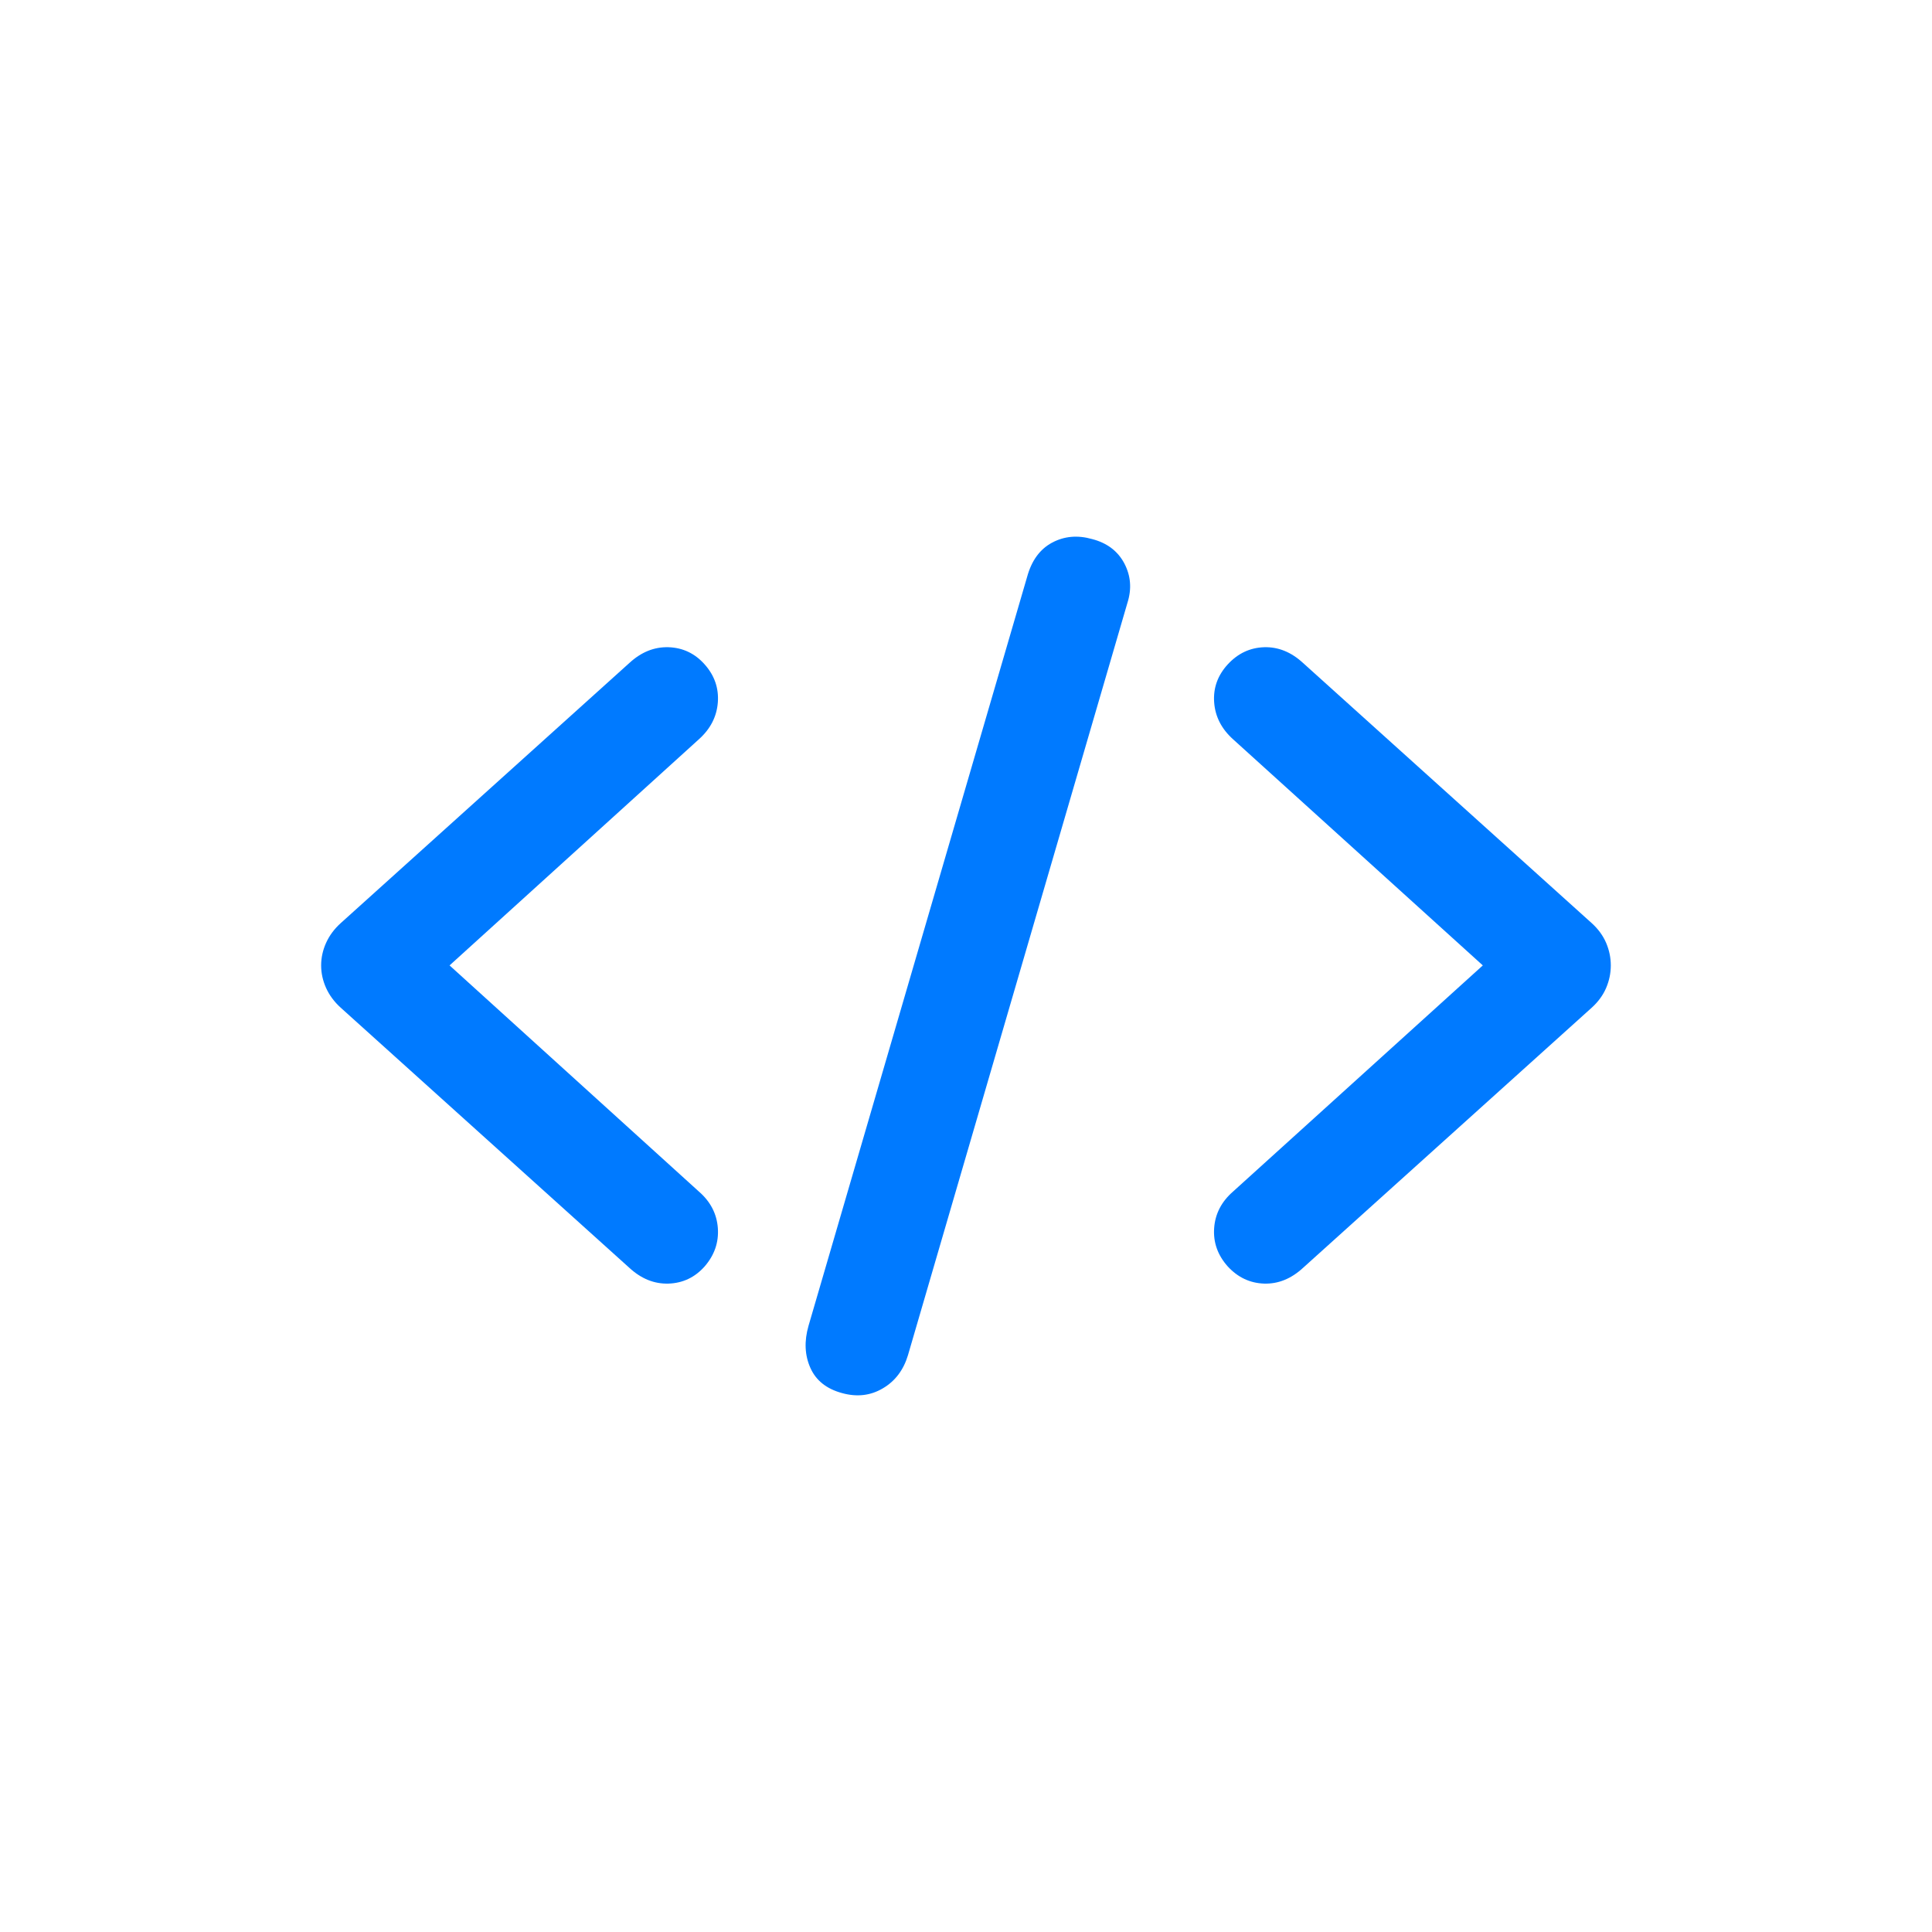
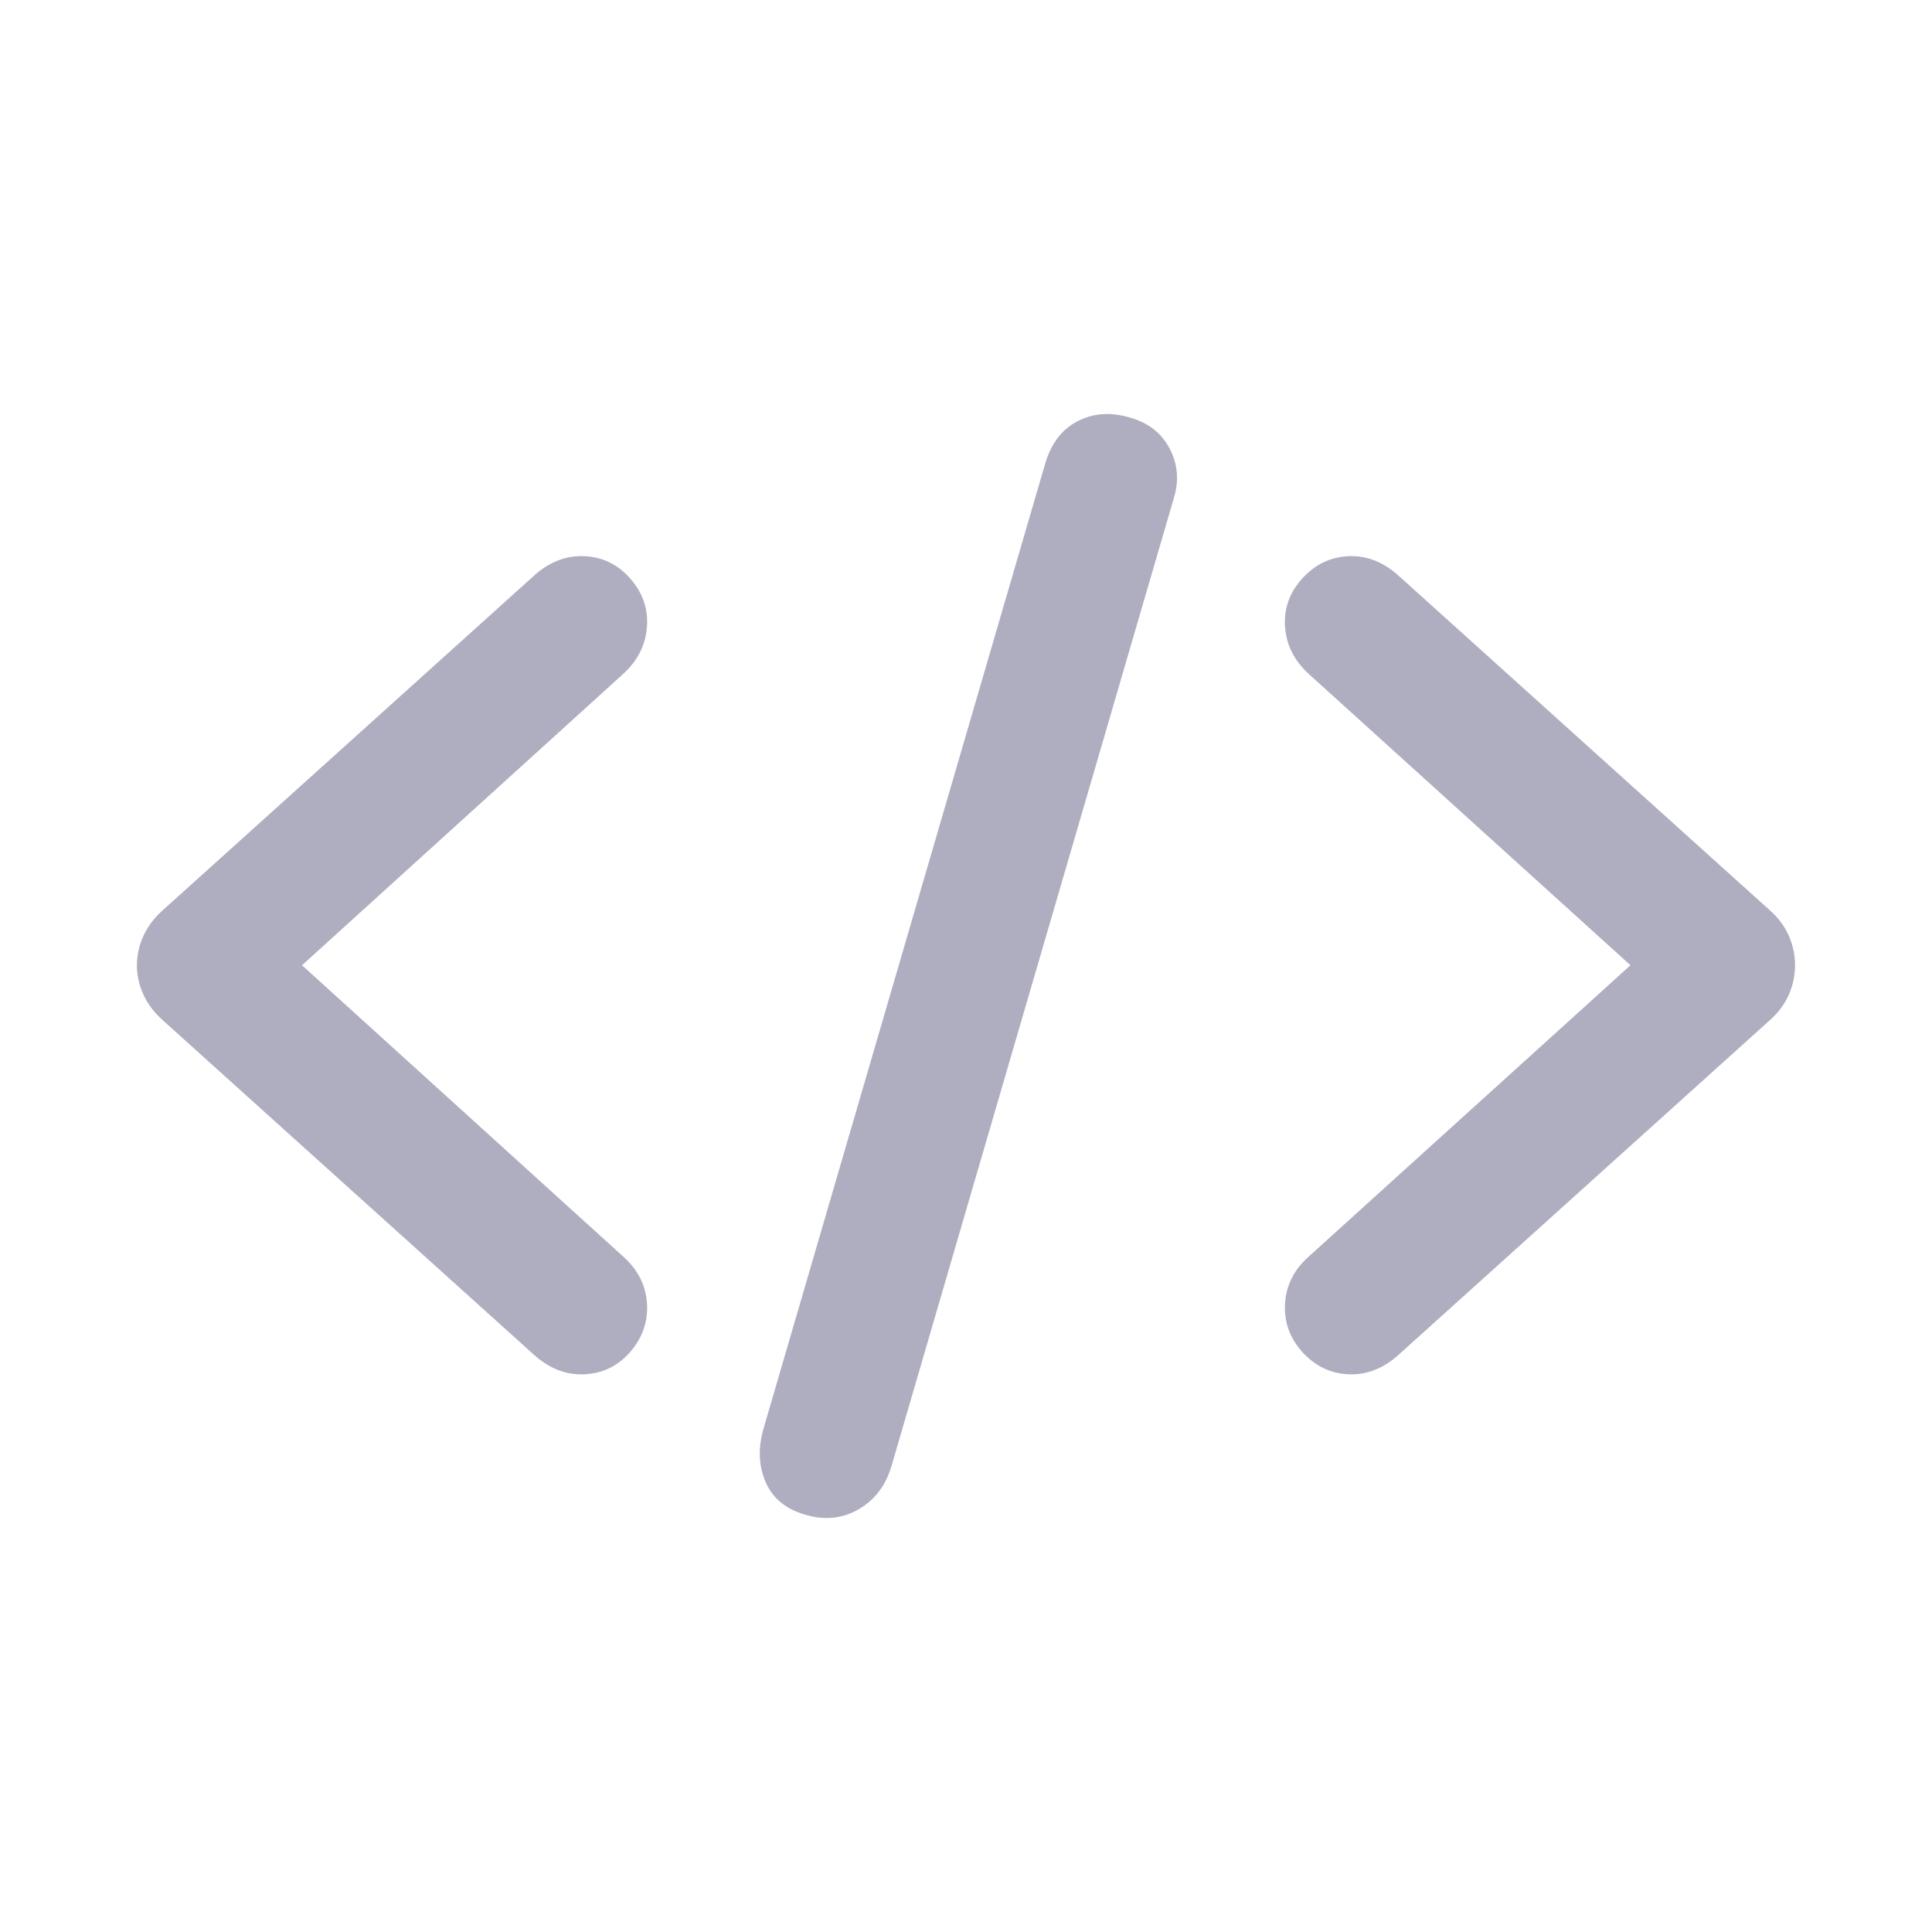
- <svg xmlns="http://www.w3.org/2000/svg" width="36" height="36" viewBox="0 0 36 36" fill="none">
-   <path d="M5.984 17.989C5.984 18.133 6.015 18.273 6.076 18.409C6.137 18.544 6.228 18.668 6.35 18.778L11.726 23.623C11.948 23.828 12.191 23.926 12.457 23.918C12.723 23.909 12.948 23.803 13.13 23.598C13.313 23.387 13.395 23.149 13.376 22.883C13.356 22.617 13.239 22.39 13.022 22.202L8.377 17.989L13.022 13.776C13.239 13.582 13.356 13.352 13.376 13.086C13.395 12.821 13.313 12.585 13.13 12.38C12.948 12.175 12.723 12.069 12.457 12.06C12.191 12.052 11.948 12.15 11.726 12.355L6.35 17.2C6.228 17.31 6.137 17.434 6.076 17.569C6.015 17.705 5.984 17.845 5.984 17.989ZM15.69 25.958C15.967 26.035 16.22 26.006 16.45 25.87C16.68 25.735 16.836 25.528 16.919 25.251L21.008 11.233C21.091 10.973 21.071 10.728 20.95 10.498C20.828 10.268 20.628 10.117 20.351 10.045C20.08 9.968 19.831 9.99 19.603 10.112C19.376 10.234 19.221 10.447 19.138 10.752L15.066 24.703C14.983 24.991 14.995 25.253 15.1 25.488C15.205 25.724 15.402 25.88 15.69 25.958ZM30.015 17.989C30.015 17.845 29.986 17.705 29.928 17.569C29.87 17.434 29.78 17.31 29.658 17.2L24.282 12.355C24.06 12.15 23.818 12.052 23.555 12.06C23.291 12.069 23.066 12.175 22.877 12.38C22.689 12.585 22.605 12.821 22.624 13.086C22.643 13.352 22.761 13.582 22.977 13.776L27.63 17.989L22.977 22.202C22.761 22.39 22.643 22.617 22.624 22.883C22.605 23.149 22.689 23.387 22.877 23.598C23.066 23.803 23.291 23.909 23.555 23.918C23.818 23.926 24.06 23.828 24.282 23.623L29.658 18.778C29.78 18.668 29.87 18.544 29.928 18.409C29.986 18.273 30.015 18.133 30.015 17.989Z" fill="#007AFF" />
+ <svg xmlns="http://www.w3.org/2000/svg" width="28" height="28" viewBox="0 0 28 28" fill="none">
+   <path d="M1.984 13.989C1.984 14.133 2.015 14.273 2.076 14.409C2.137 14.544 2.228 14.668 2.35 14.778L7.726 19.623C7.948 19.828 8.191 19.926 8.457 19.918C8.723 19.909 8.948 19.803 9.13 19.598C9.313 19.387 9.395 19.149 9.376 18.883C9.356 18.617 9.238 18.39 9.022 18.202L4.377 13.989L9.022 9.776C9.238 9.582 9.356 9.352 9.376 9.086C9.395 8.821 9.313 8.585 9.13 8.38C8.948 8.175 8.723 8.069 8.457 8.06C8.191 8.052 7.948 8.15 7.726 8.355L2.35 13.2C2.228 13.31 2.137 13.434 2.076 13.569C2.015 13.705 1.984 13.845 1.984 13.989ZM11.69 21.958C11.967 22.035 12.22 22.006 12.45 21.87C12.68 21.735 12.836 21.528 12.919 21.251L17.008 7.233C17.091 6.973 17.071 6.728 16.95 6.498C16.828 6.268 16.628 6.117 16.351 6.045C16.08 5.968 15.831 5.99 15.603 6.112C15.376 6.234 15.221 6.447 15.138 6.752L11.066 20.703C10.983 20.991 10.995 21.253 11.1 21.488C11.205 21.724 11.402 21.88 11.69 21.958ZM26.015 13.989C26.015 13.845 25.986 13.705 25.928 13.569C25.87 13.434 25.78 13.31 25.658 13.2L20.282 8.355C20.06 8.15 19.818 8.052 19.555 8.06C19.291 8.069 19.066 8.175 18.877 8.38C18.689 8.585 18.605 8.821 18.624 9.086C18.643 9.352 18.761 9.582 18.977 9.776L23.63 13.989L18.977 18.202C18.761 18.39 18.643 18.617 18.624 18.883C18.605 19.149 18.689 19.387 18.877 19.598C19.066 19.803 19.291 19.909 19.555 19.918C19.818 19.926 20.06 19.828 20.282 19.623L25.658 14.778C25.78 14.668 25.87 14.544 25.928 14.409C25.986 14.273 26.015 14.133 26.015 13.989Z" fill="#AEAEC0" />
</svg>
